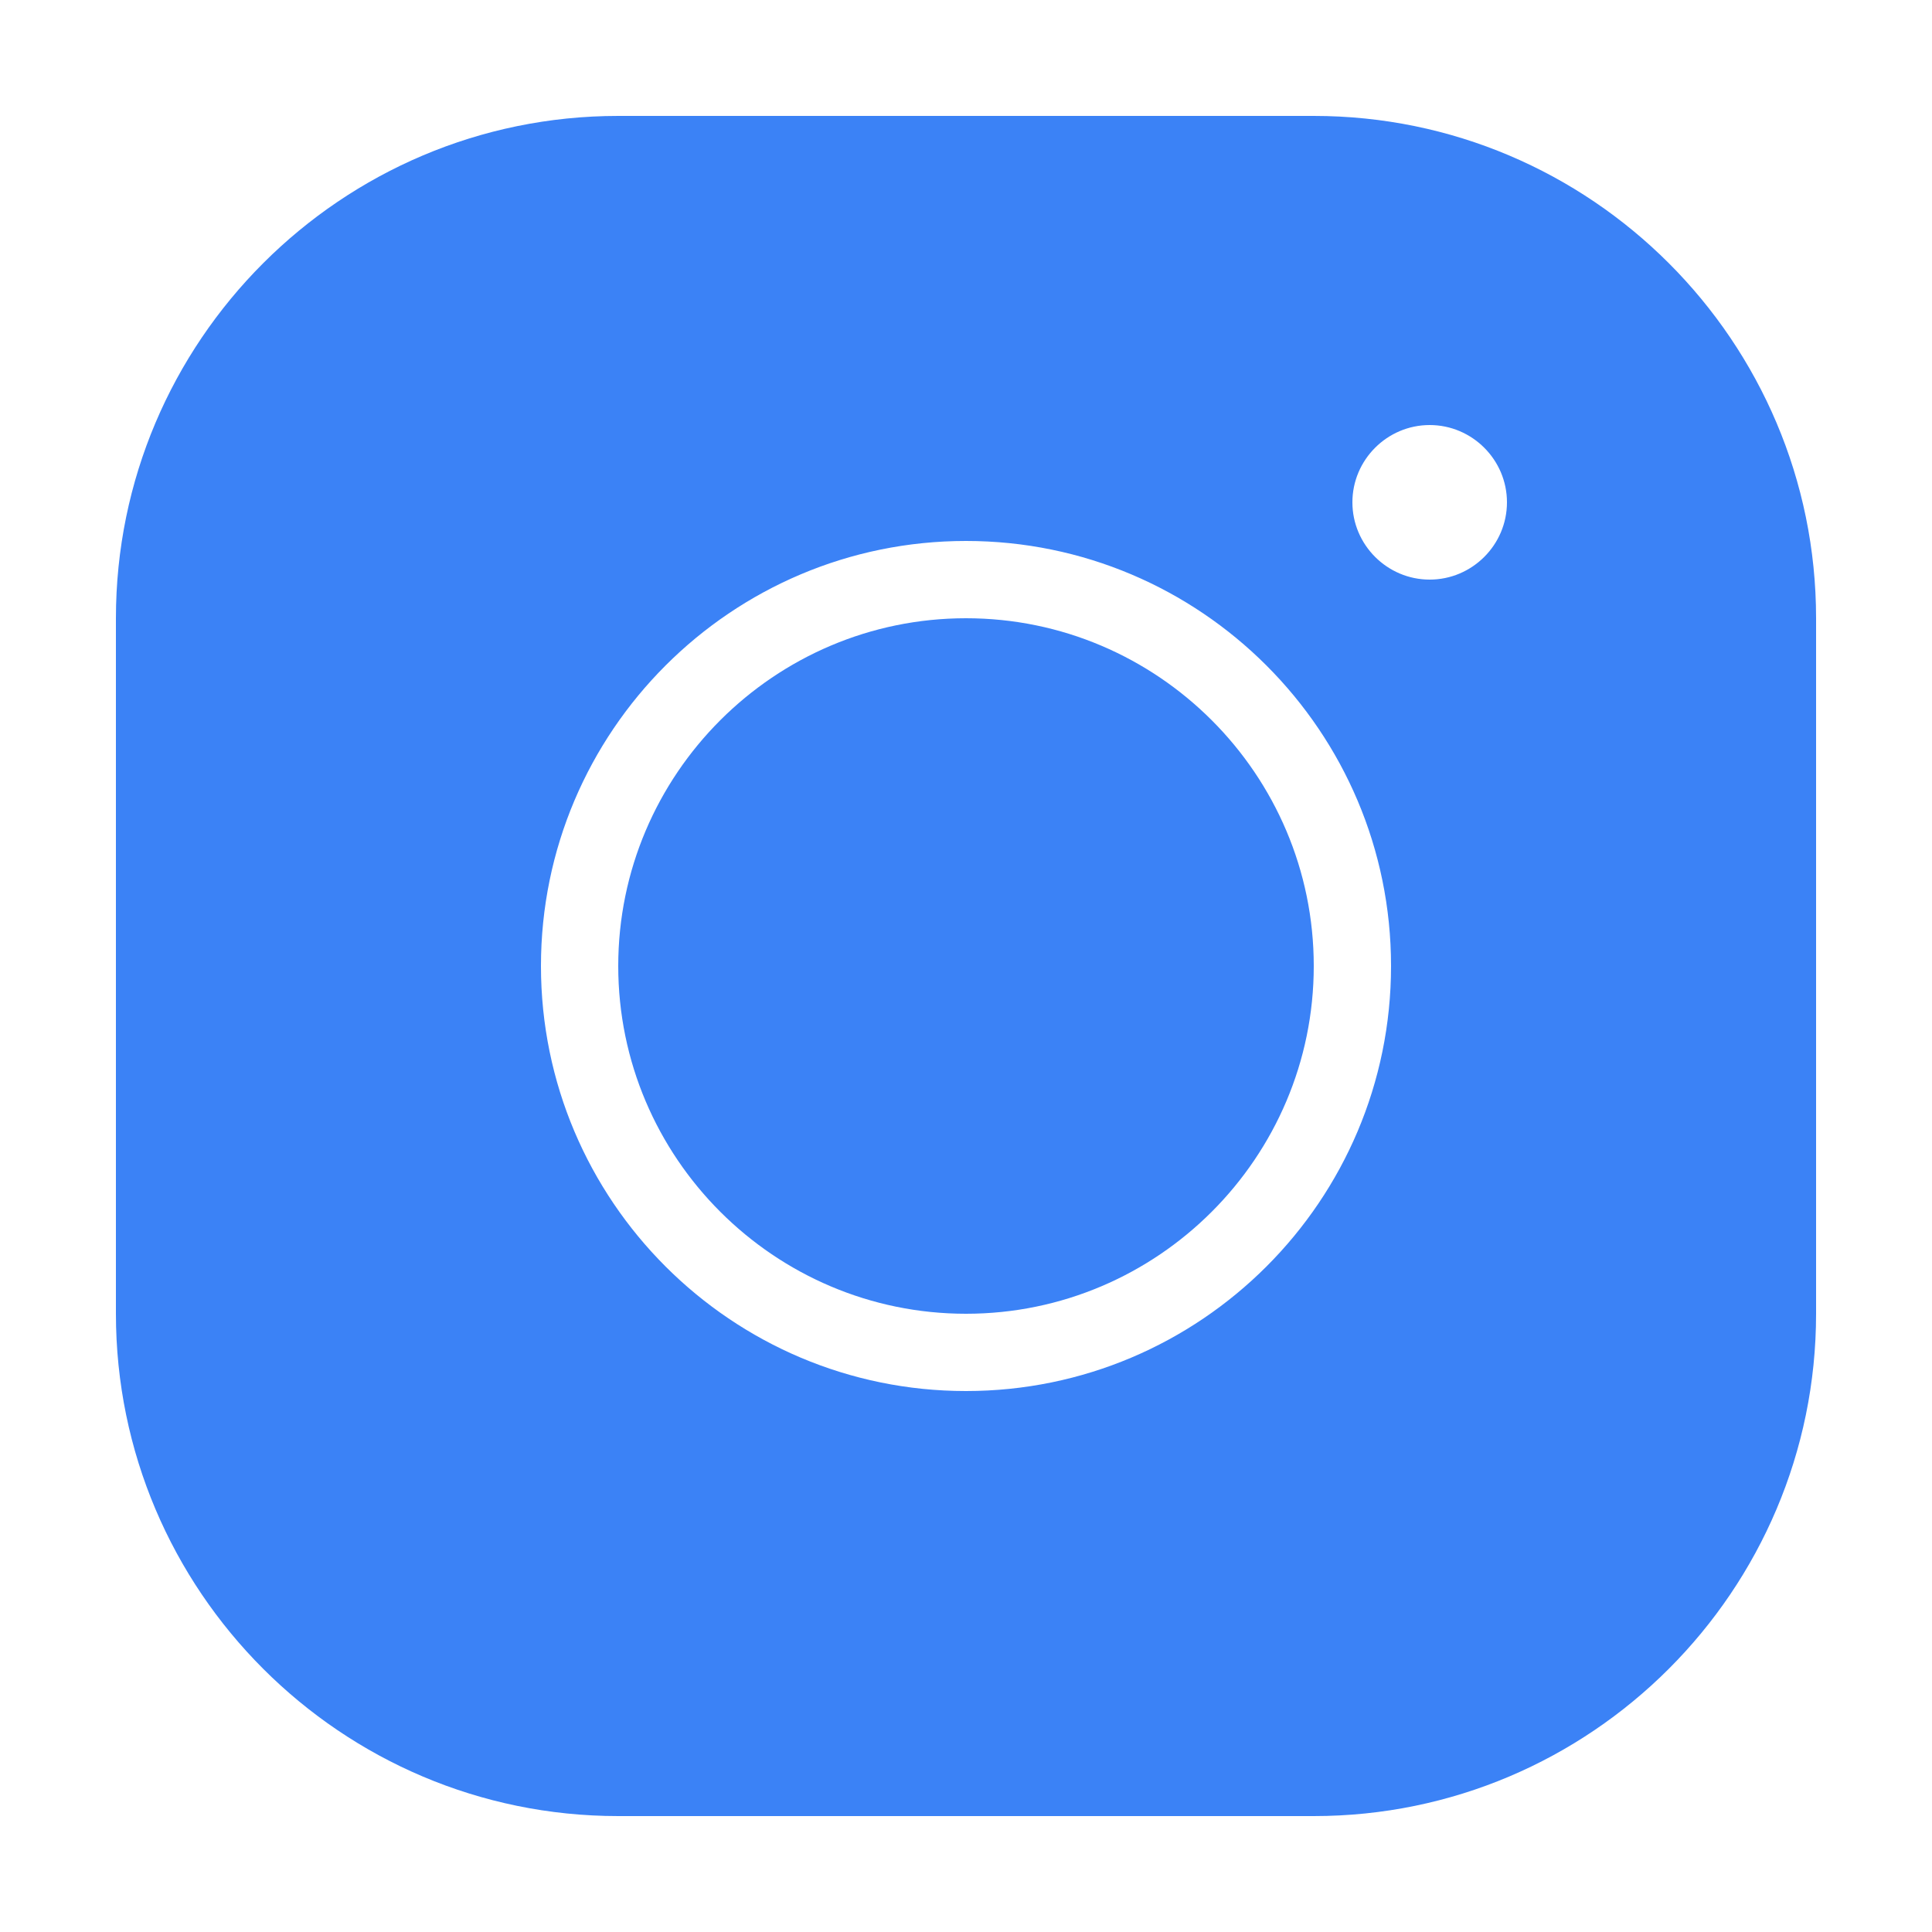
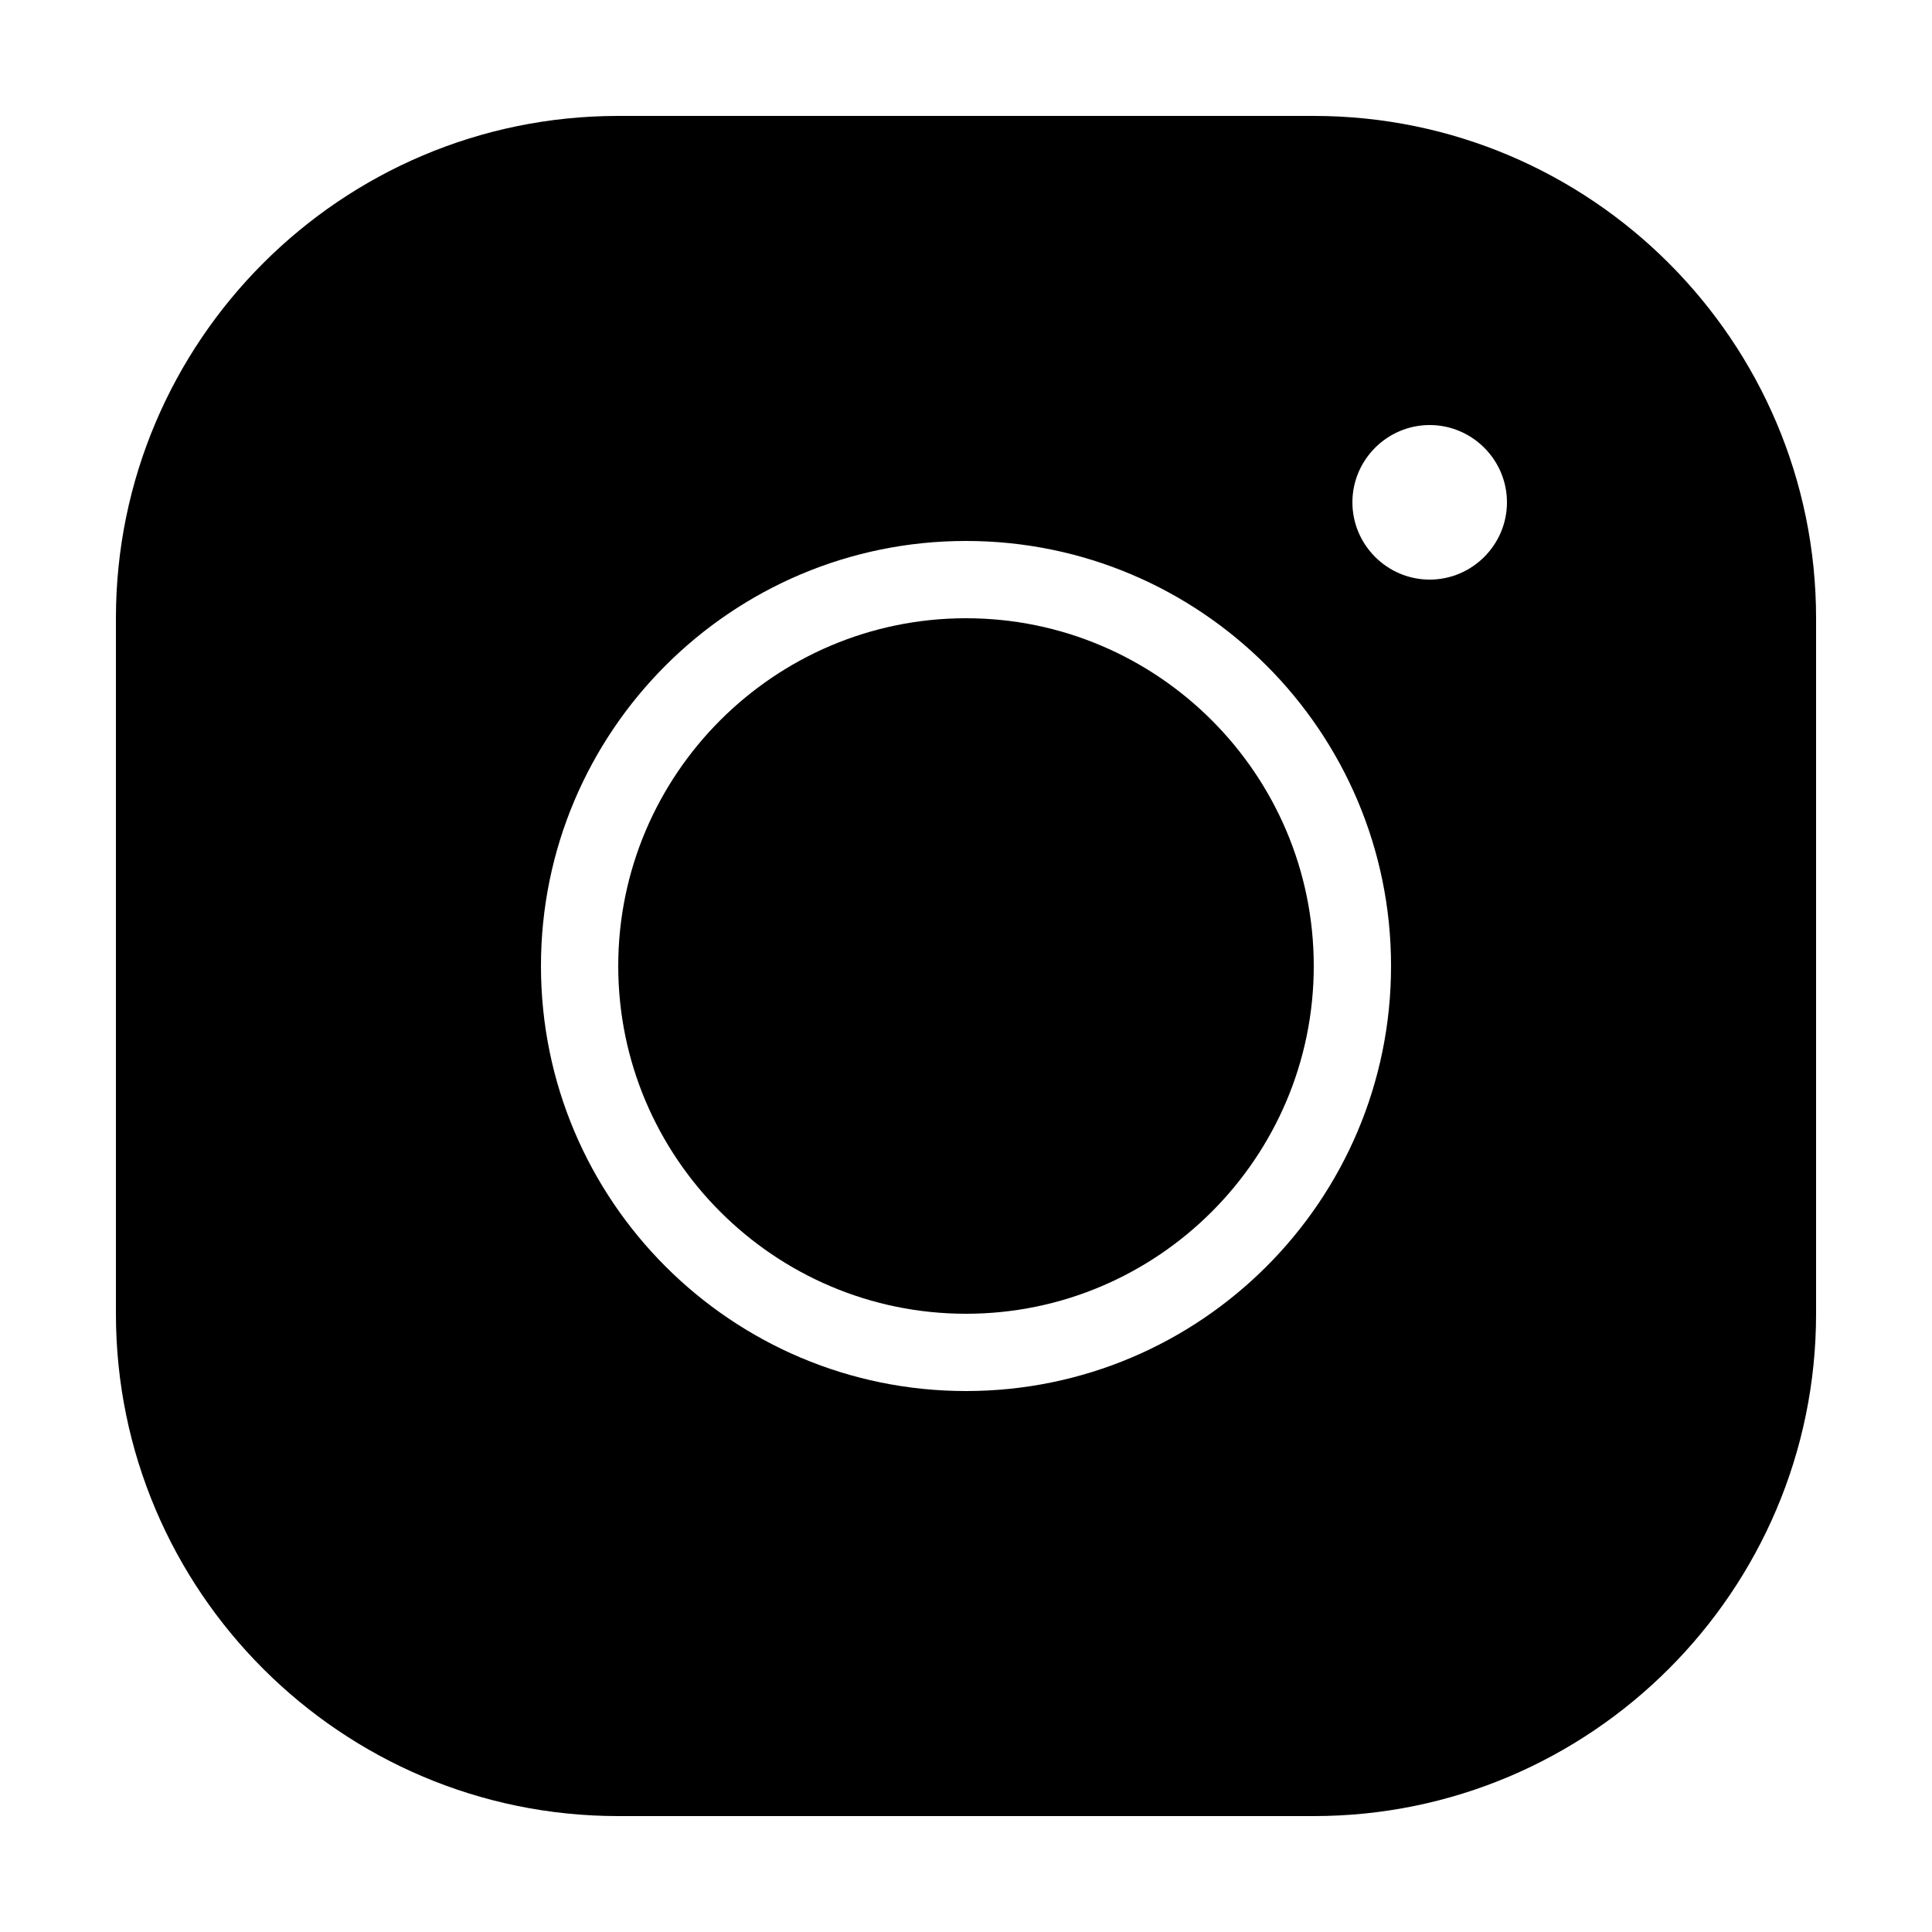
<svg xmlns="http://www.w3.org/2000/svg" viewBox="0 0 50 50" width="100px" height="100px">
-   <path d="M 16 3 C 8.83 3 3 8.83 3 16 L 3 34 C 3 41.17 8.83 47 16 47 L 34 47 C 41.17 47 47 41.17 47 34 L 47 16 C 47 8.83 41.17 3 34 3 L 16 3 z M 37 11 C 38.1 11 39 11.9 39 13 C 39 14.1 38.1 15 37 15 C 35.9 15 35 14.1 35 13 C 35 11.9 35.9 11 37 11 z M 25 14 C 31.07 14 36 18.93 36 25 C 36 31.07 31.07 36 25 36 C 18.93 36 14 31.07 14 25 C 14 18.93 18.93 14 25 14 z M 25 16 C 20.04 16 16 20.04 16 25 C 16 29.96 20.04 34 25 34 C 29.96 34 34 29.96 34 25 C 34 20.04 29.96 16 25 16 z" fill="#3b82f6" />
+   <path d="M 16 3 C 8.83 3 3 8.83 3 16 L 3 34 C 3 41.17 8.83 47 16 47 L 34 47 C 41.17 47 47 41.17 47 34 L 47 16 C 47 8.83 41.17 3 34 3 L 16 3 z M 37 11 C 38.1 11 39 11.9 39 13 C 39 14.1 38.1 15 37 15 C 35.9 15 35 14.1 35 13 C 35 11.9 35.9 11 37 11 z M 25 14 C 31.07 14 36 18.93 36 25 C 36 31.07 31.07 36 25 36 C 18.93 36 14 31.07 14 25 C 14 18.93 18.93 14 25 14 z M 25 16 C 20.04 16 16 20.04 16 25 C 16 29.96 20.04 34 25 34 C 29.96 34 34 29.96 34 25 C 34 20.04 29.96 16 25 16 z" fill="#000000" />
</svg>
